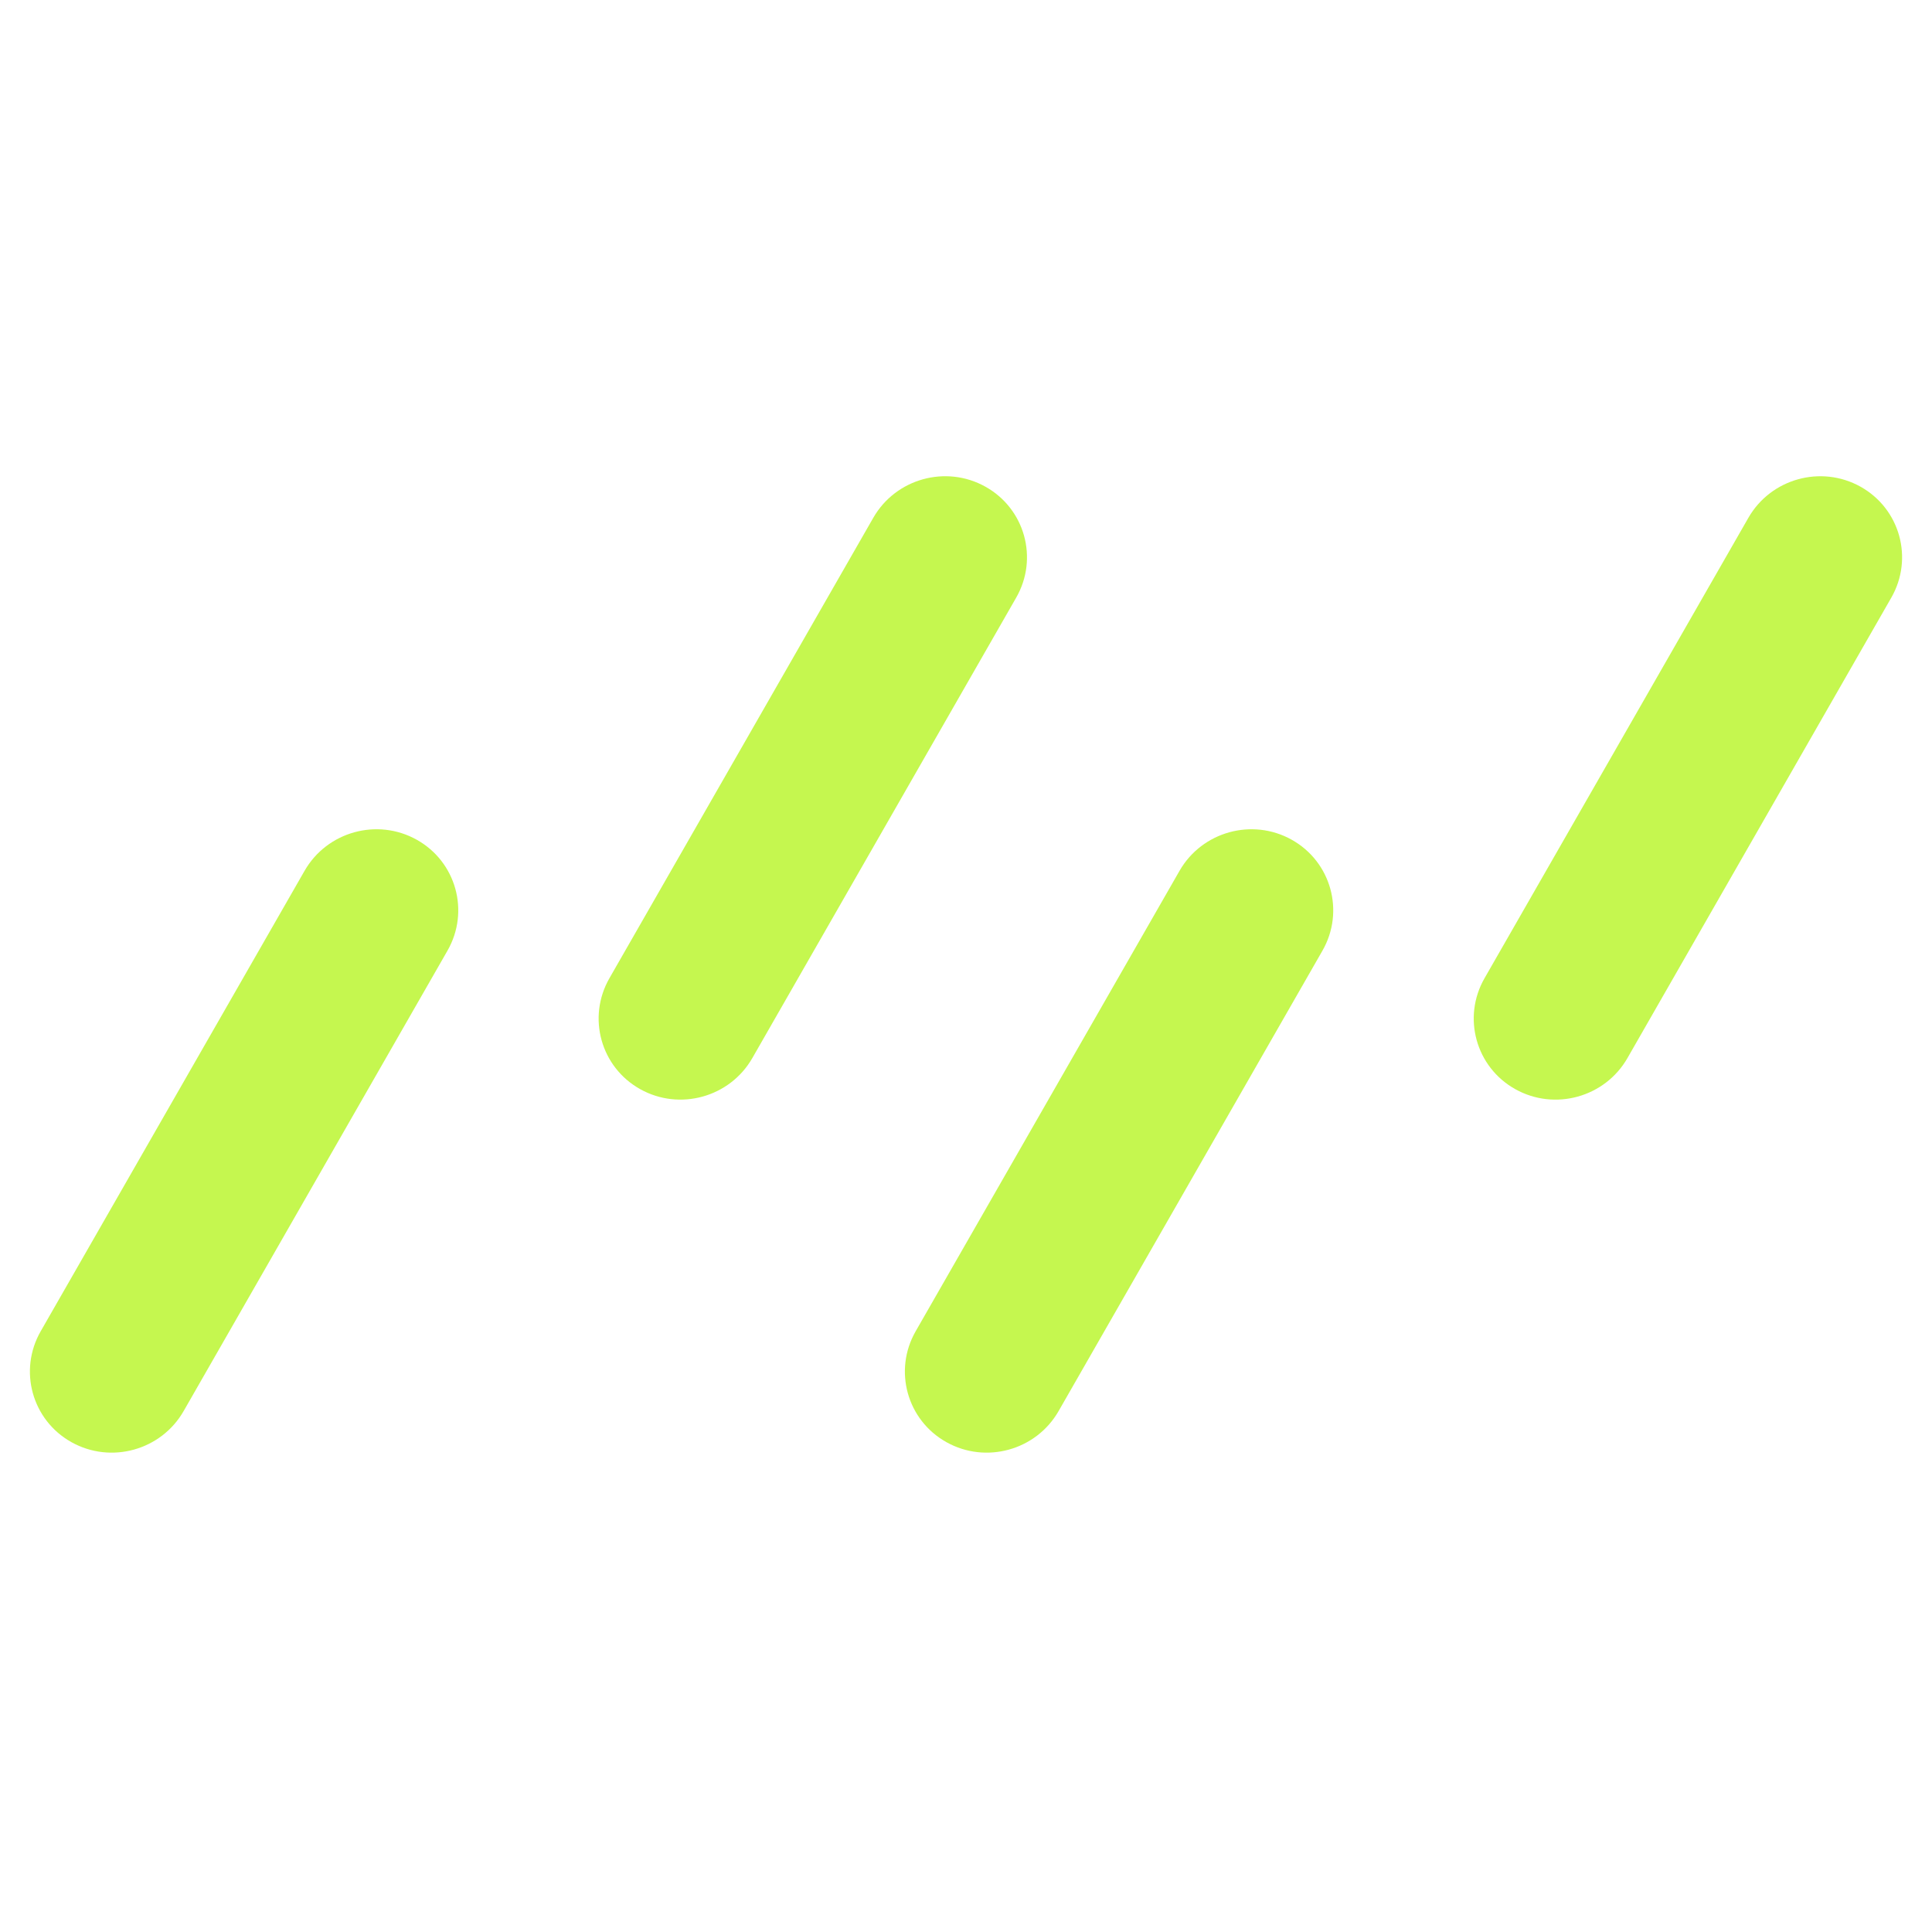
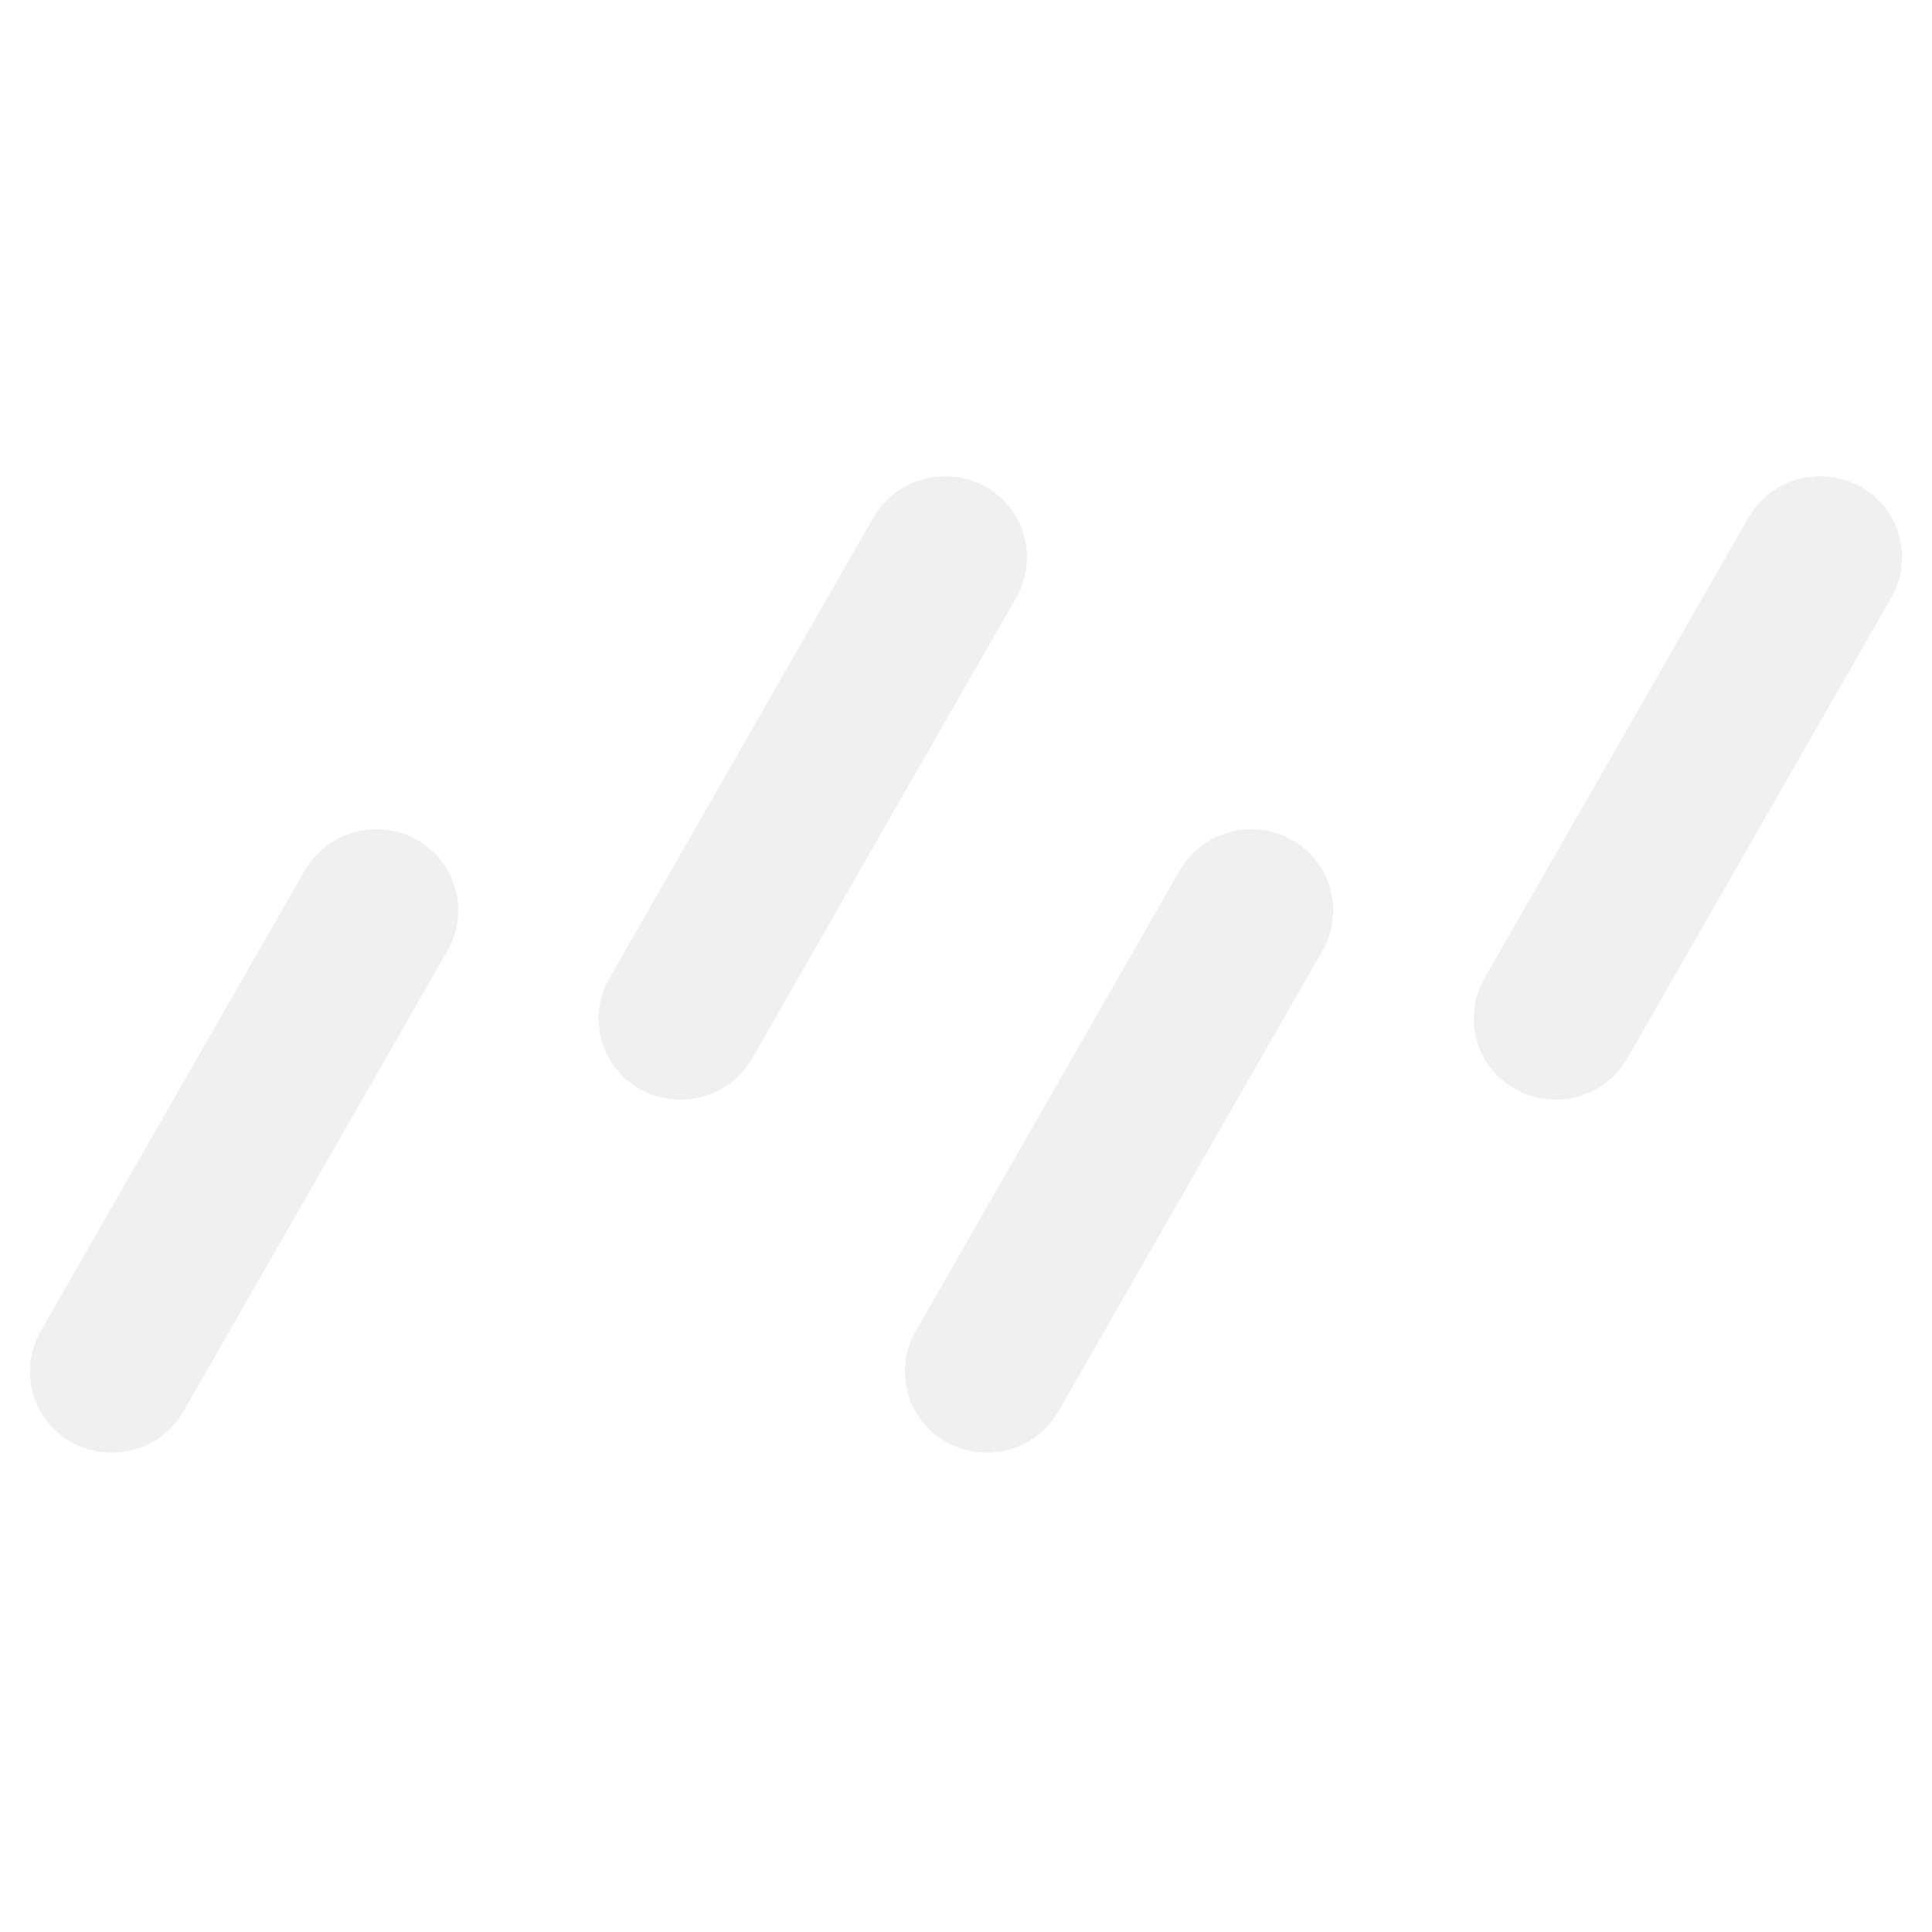
<svg xmlns="http://www.w3.org/2000/svg" width="160" height="160" viewBox="0 0 160 160" fill="none">
-   <path d="M37.058 78.73C38.919 75.481 37.779 71.368 34.51 69.542C31.242 67.716 27.083 68.87 25.222 72.118L3.371 110.248C1.509 113.496 2.65 117.61 5.918 119.435C9.187 121.261 13.345 120.108 15.207 116.86L37.058 78.73Z" fill="#C5F74F" />
-   <path d="M84.157 49.493C86.019 46.245 84.878 42.132 81.609 40.306C78.341 38.48 74.182 39.633 72.321 42.882L50.47 81.012C48.608 84.26 49.749 88.373 53.017 90.199C56.286 92.025 60.444 90.871 62.306 87.623L84.157 49.493Z" fill="#C5F74F" />
-   <path d="M156.63 49.495C158.491 46.246 157.351 42.133 154.082 40.307C150.814 38.481 146.655 39.635 144.793 42.883L122.942 81.013C121.081 84.261 122.221 88.375 125.49 90.2C128.758 92.026 132.917 90.873 134.778 87.625L156.63 49.495Z" fill="#C5F74F" />
-   <path d="M109.52 78.73C111.381 75.481 110.24 71.368 106.972 69.542C103.703 67.716 99.545 68.87 97.683 72.118L75.832 110.248C73.971 113.496 75.111 117.61 78.38 119.435C81.648 121.261 85.807 120.108 87.668 116.86L109.52 78.73Z" fill="#C5F74F" />
+   <path d="M37.058 78.73C38.919 75.481 37.779 71.368 34.51 69.542C31.242 67.716 27.083 68.87 25.222 72.118L3.371 110.248C1.509 113.496 2.65 117.61 5.918 119.435C9.187 121.261 13.345 120.108 15.207 116.86L37.058 78.73Z" fill="#F0F0F0" />
+   <path d="M84.157 49.493C86.019 46.245 84.878 42.132 81.609 40.306C78.341 38.48 74.182 39.633 72.321 42.882L50.47 81.012C48.608 84.26 49.749 88.373 53.017 90.199C56.286 92.025 60.444 90.871 62.306 87.623L84.157 49.493Z" fill="#F0F0F0" />
+   <path d="M156.63 49.495C158.491 46.246 157.351 42.133 154.082 40.307C150.814 38.481 146.655 39.635 144.793 42.883L122.942 81.013C121.081 84.261 122.221 88.375 125.49 90.2C128.758 92.026 132.917 90.873 134.778 87.625L156.63 49.495Z" fill="#F0F0F0" />
+   <path d="M109.52 78.73C111.381 75.481 110.24 71.368 106.972 69.542C103.703 67.716 99.545 68.87 97.683 72.118L75.832 110.248C73.971 113.496 75.111 117.61 78.38 119.435C81.648 121.261 85.807 120.108 87.668 116.86L109.52 78.73Z" fill="#F0F0F0" />
</svg>
